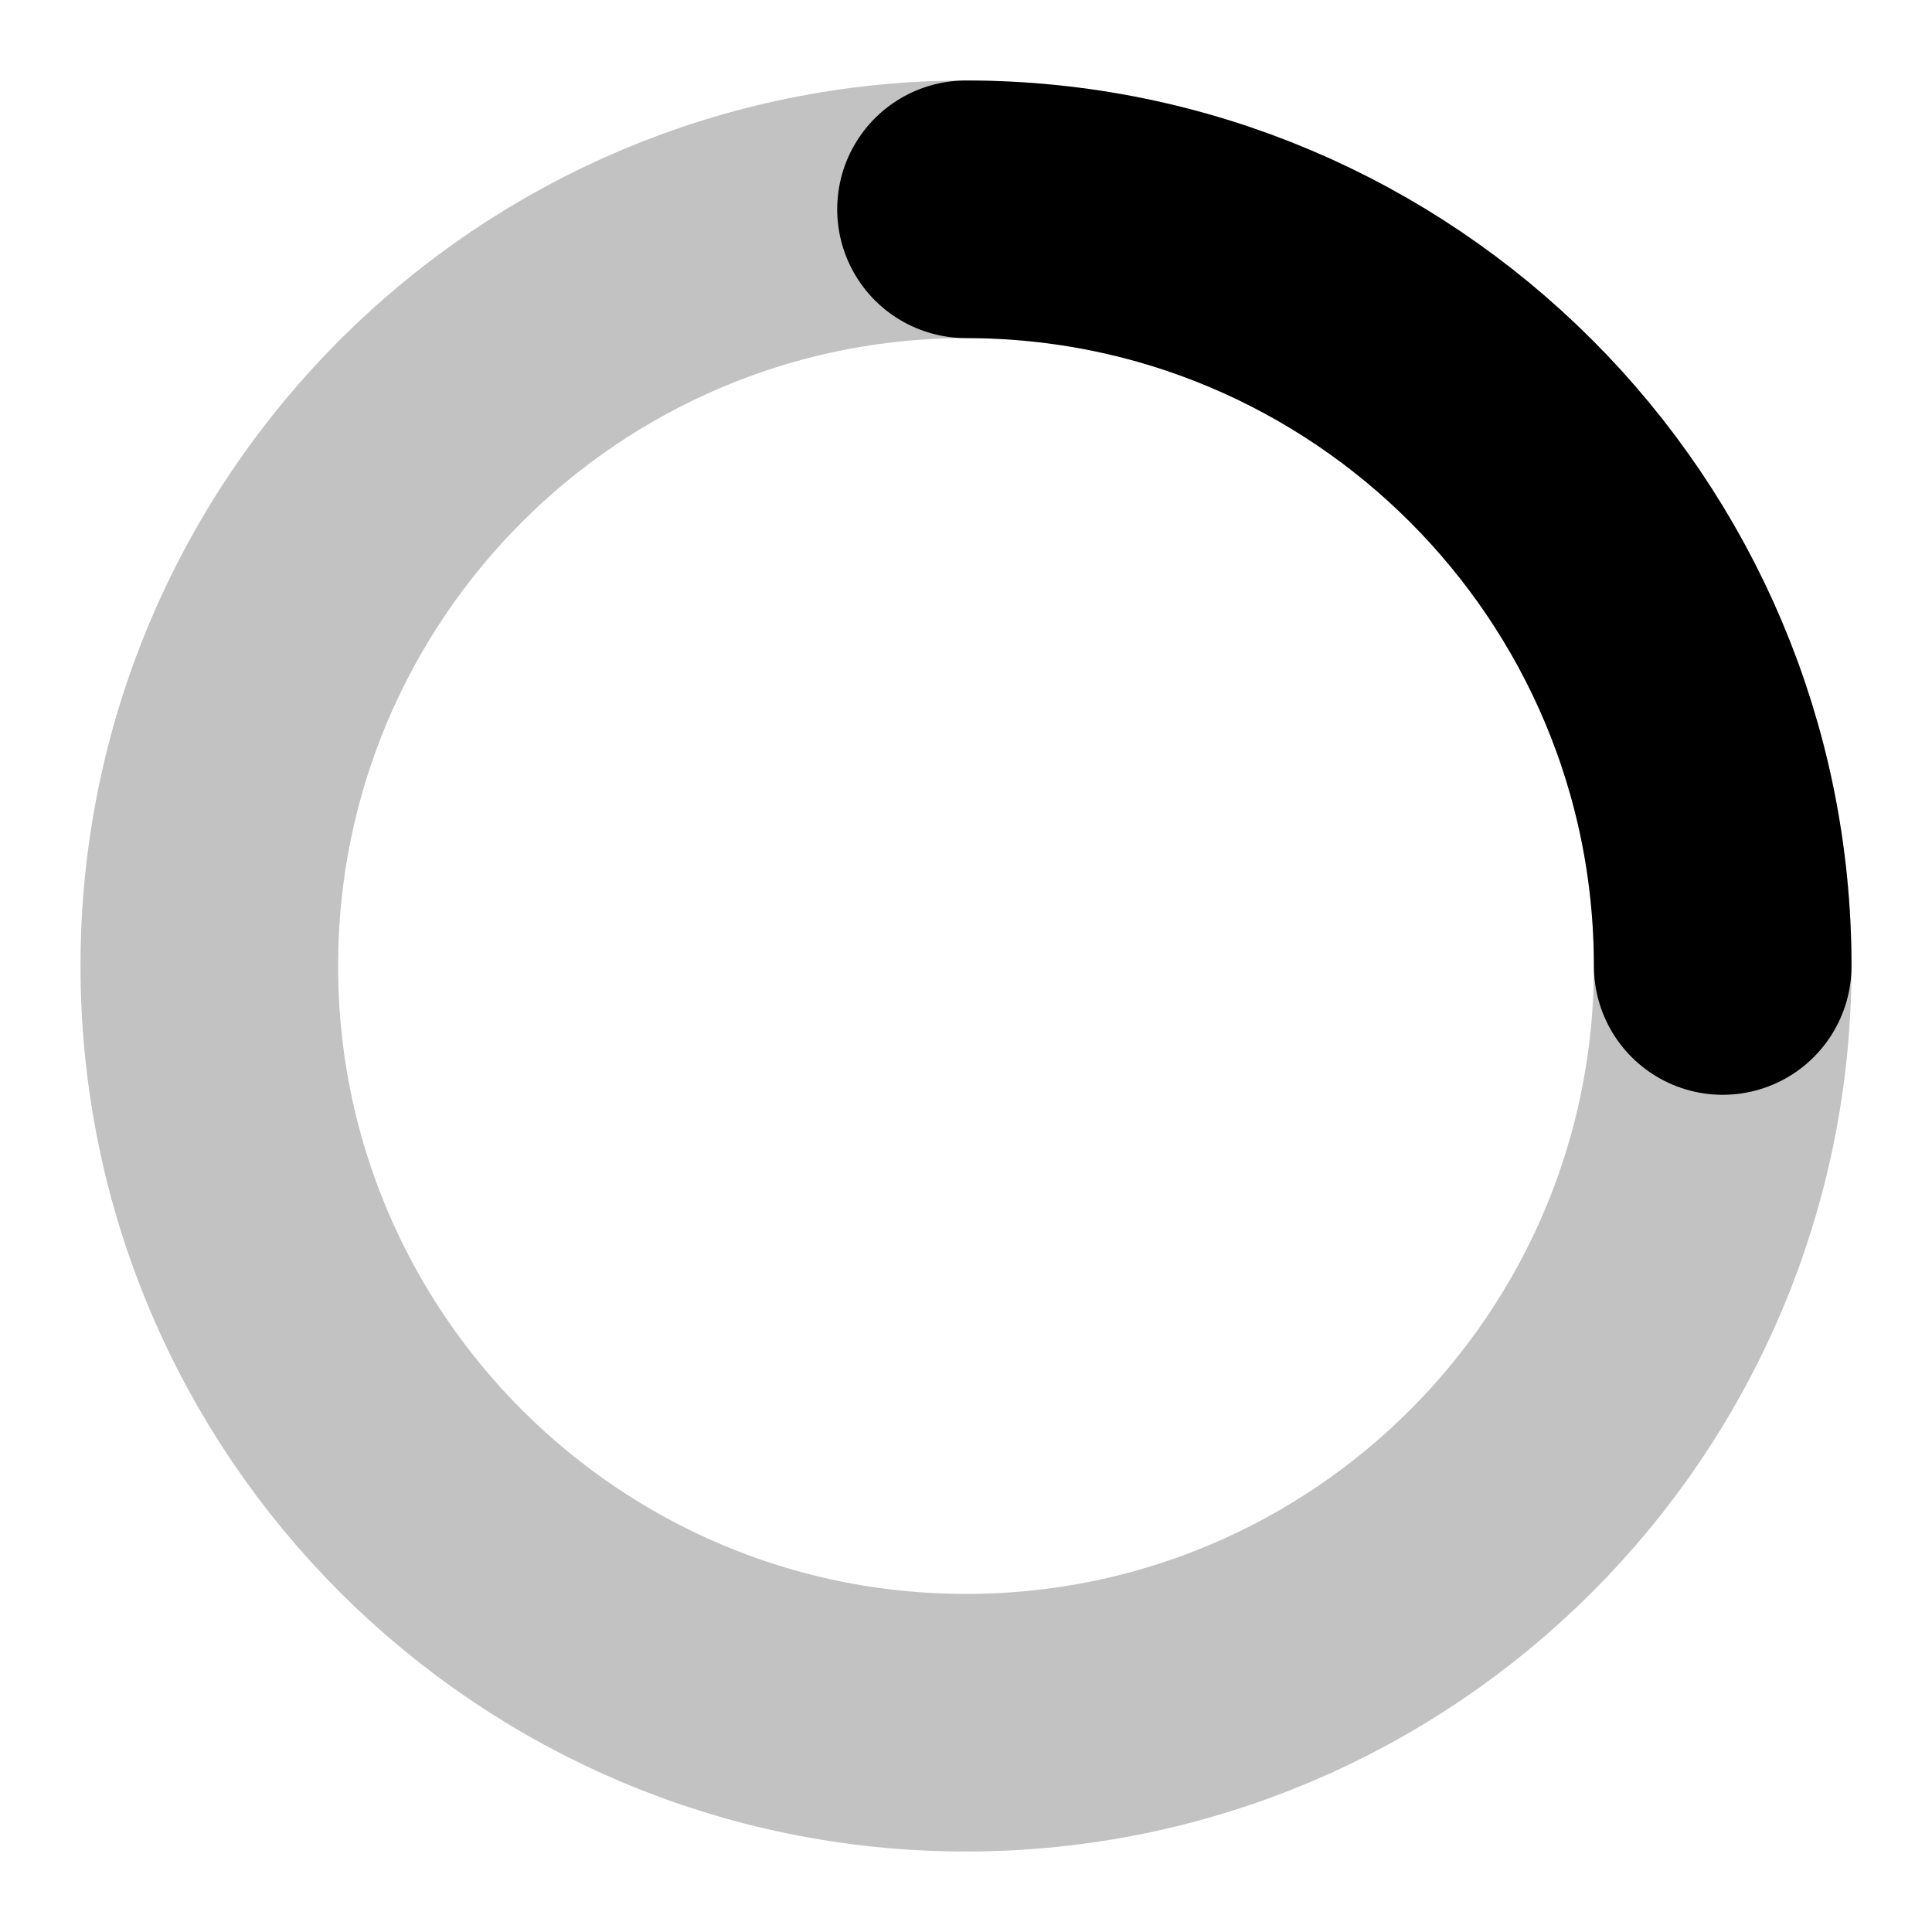
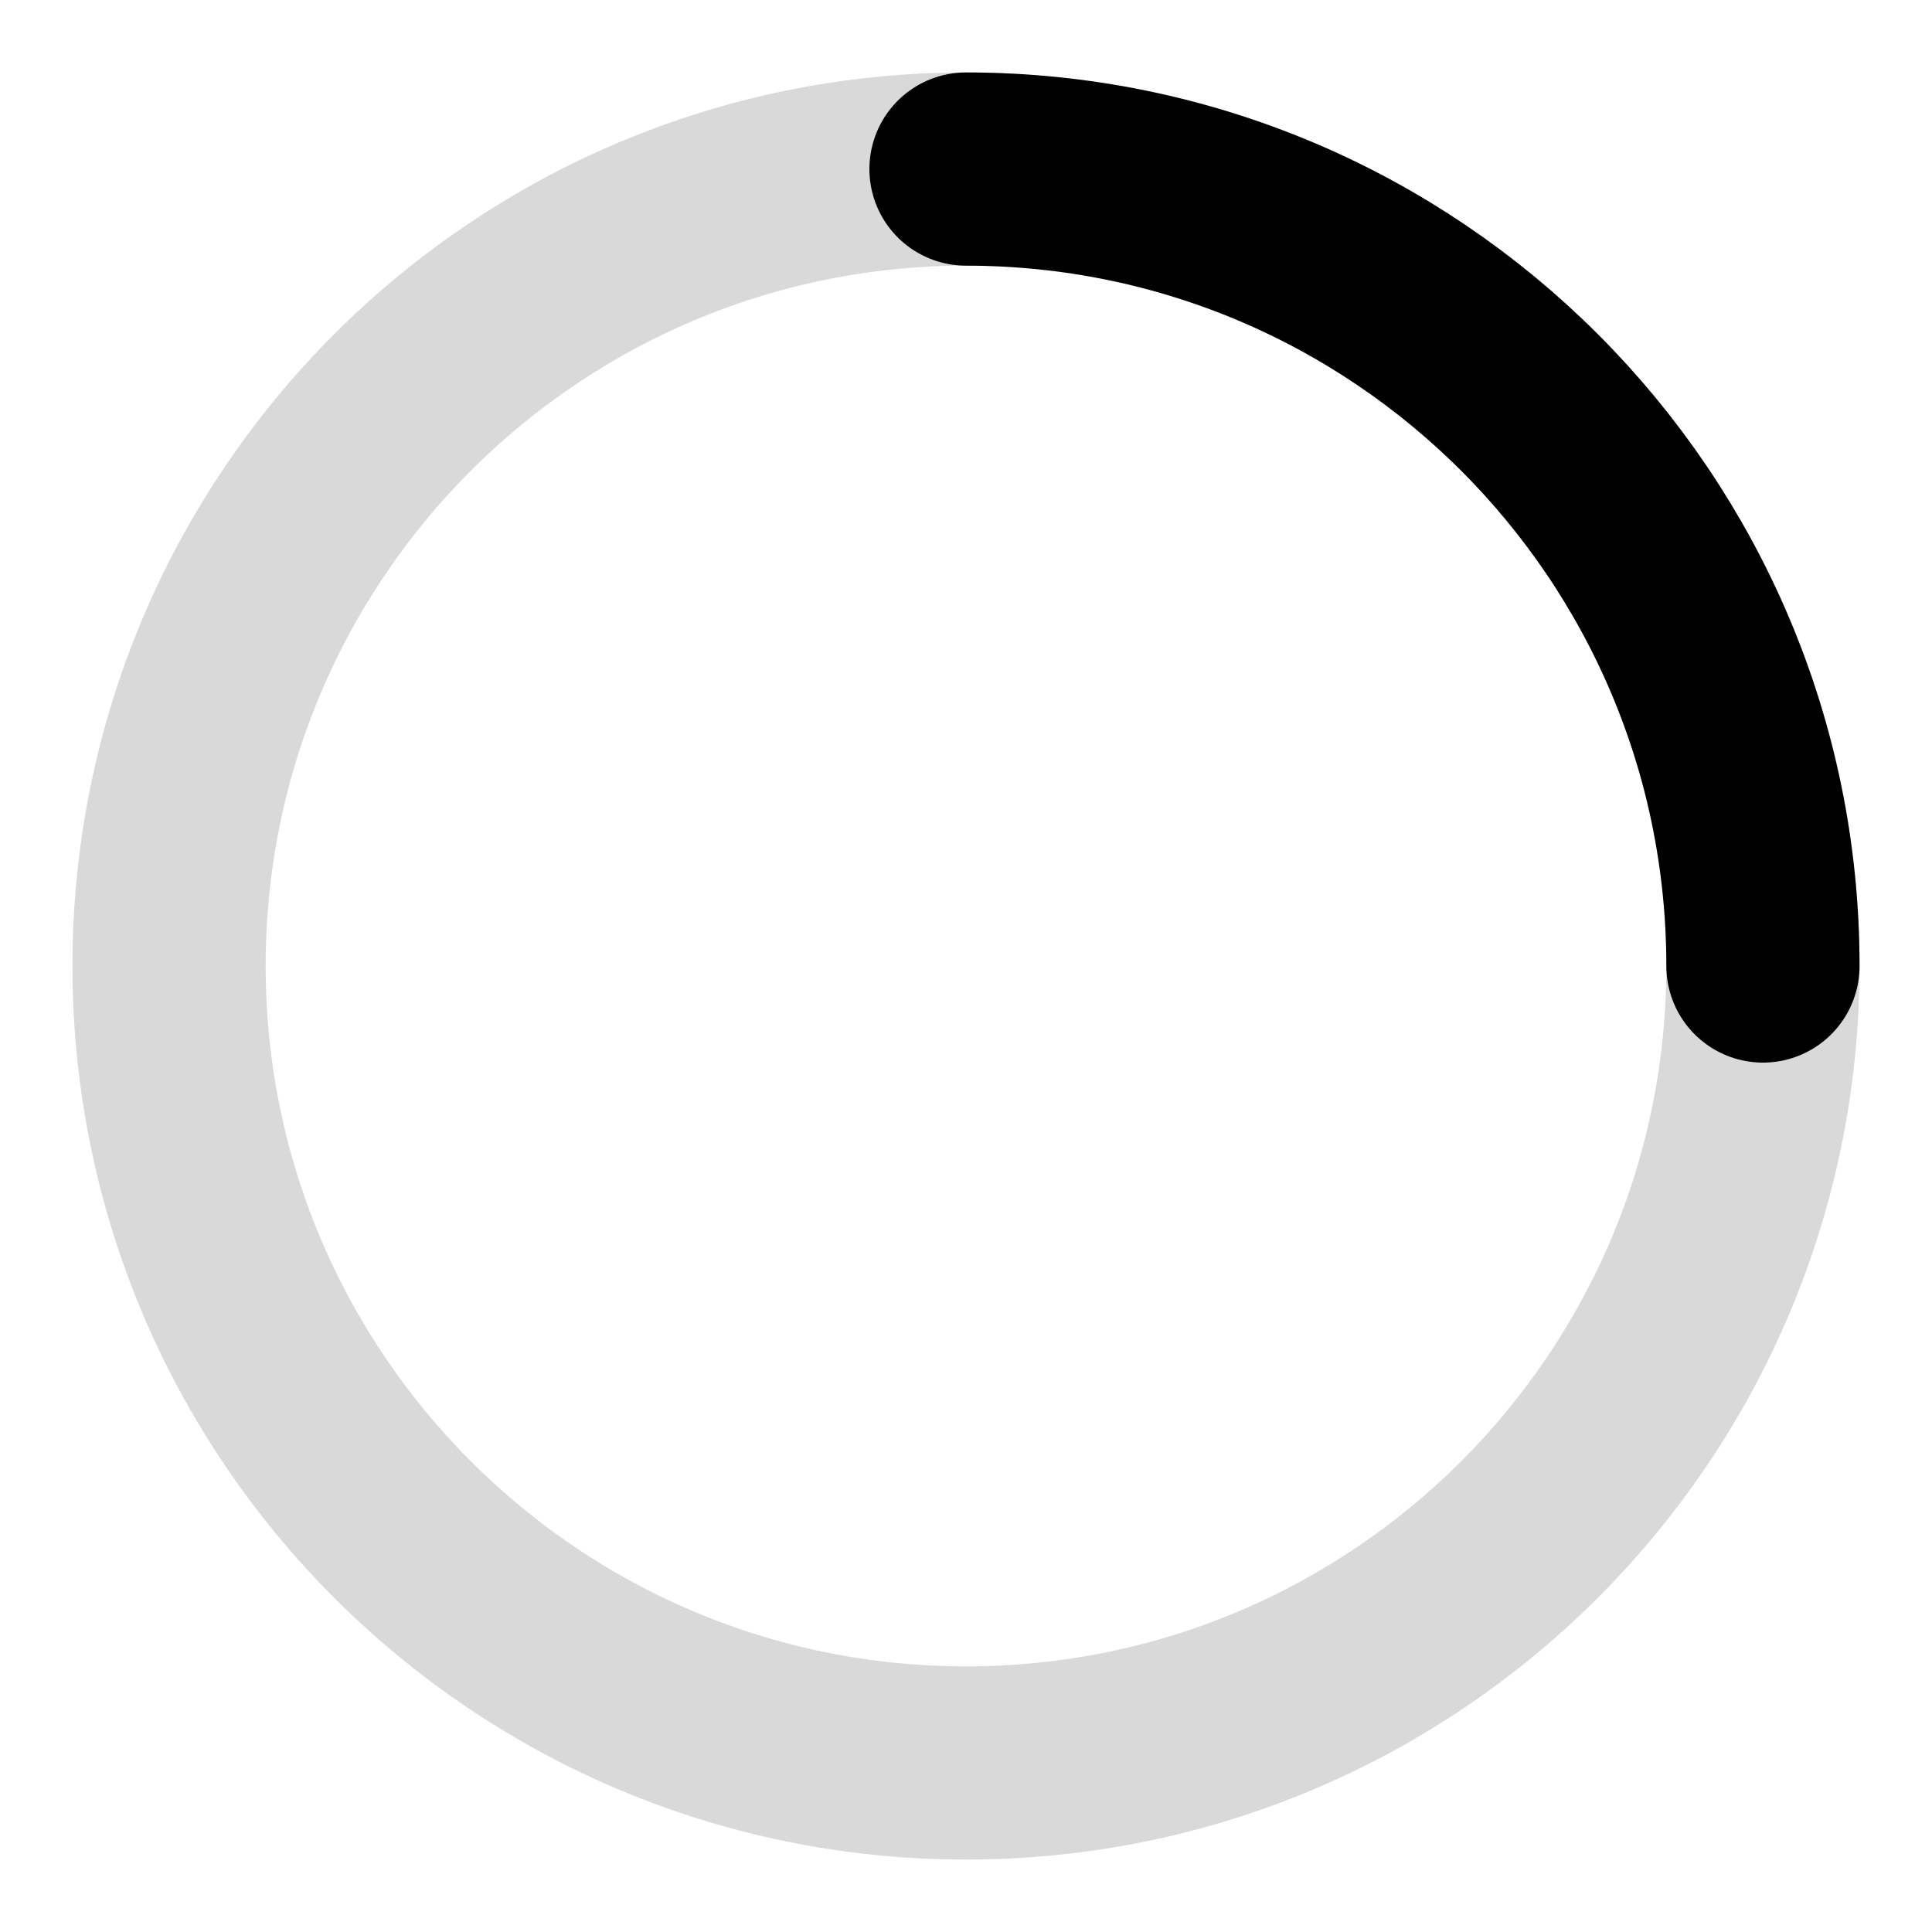
- <svg xmlns="http://www.w3.org/2000/svg" width="24" height="24" viewBox="0 0 24 24" fill="none" stroke="currentColor" stroke-width="3.2" stroke-linecap="round">
-   <circle cx="12" cy="12" r="9.4" stroke-opacity="0.24" />
-   <path d="M12 2.6a9.4 9.4 0 0 1 9.4 9.4" />
+ <svg xmlns="http://www.w3.org/2000/svg" width="16" height="16" viewBox="0 0 16 16" fill="none" stroke="currentColor" stroke-width="1.6" stroke-linecap="round">
+   <circle cx="8" cy="8" r="6.6" stroke-opacity="0.15" />
+   <path d="M8 1.4a6.6 6.6 0 0 1 6.6 6.6" />
</svg>
